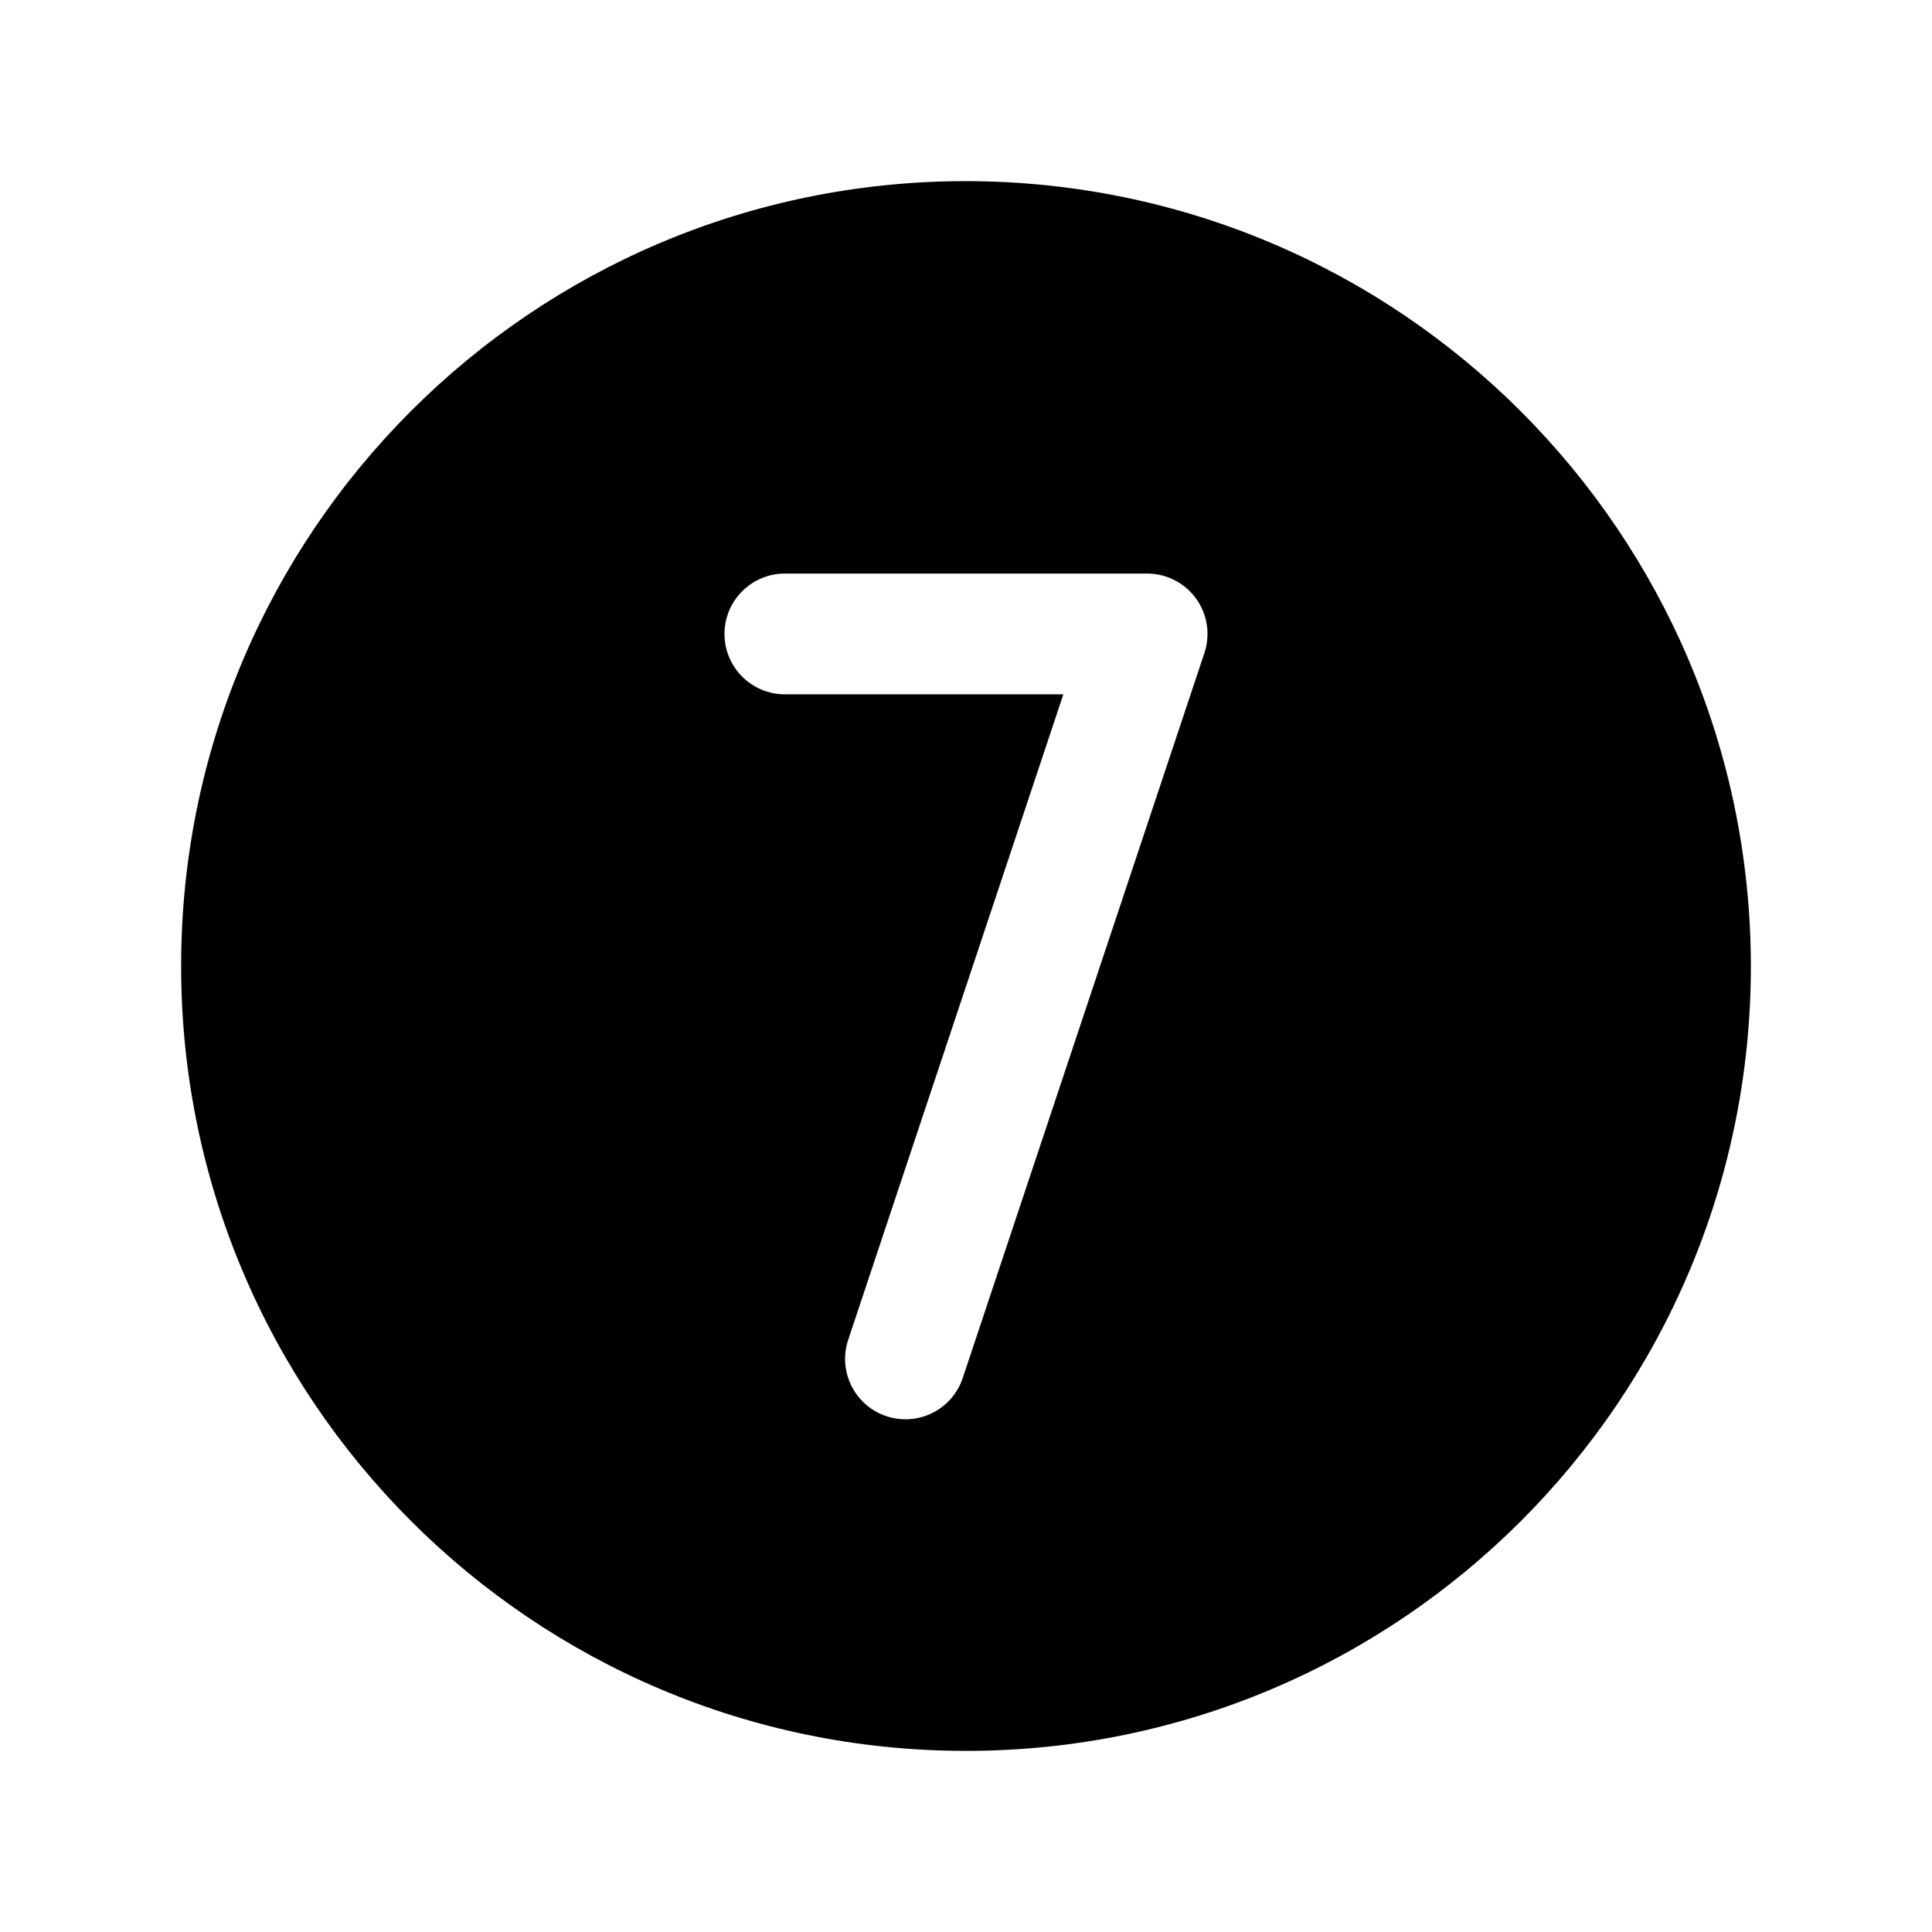
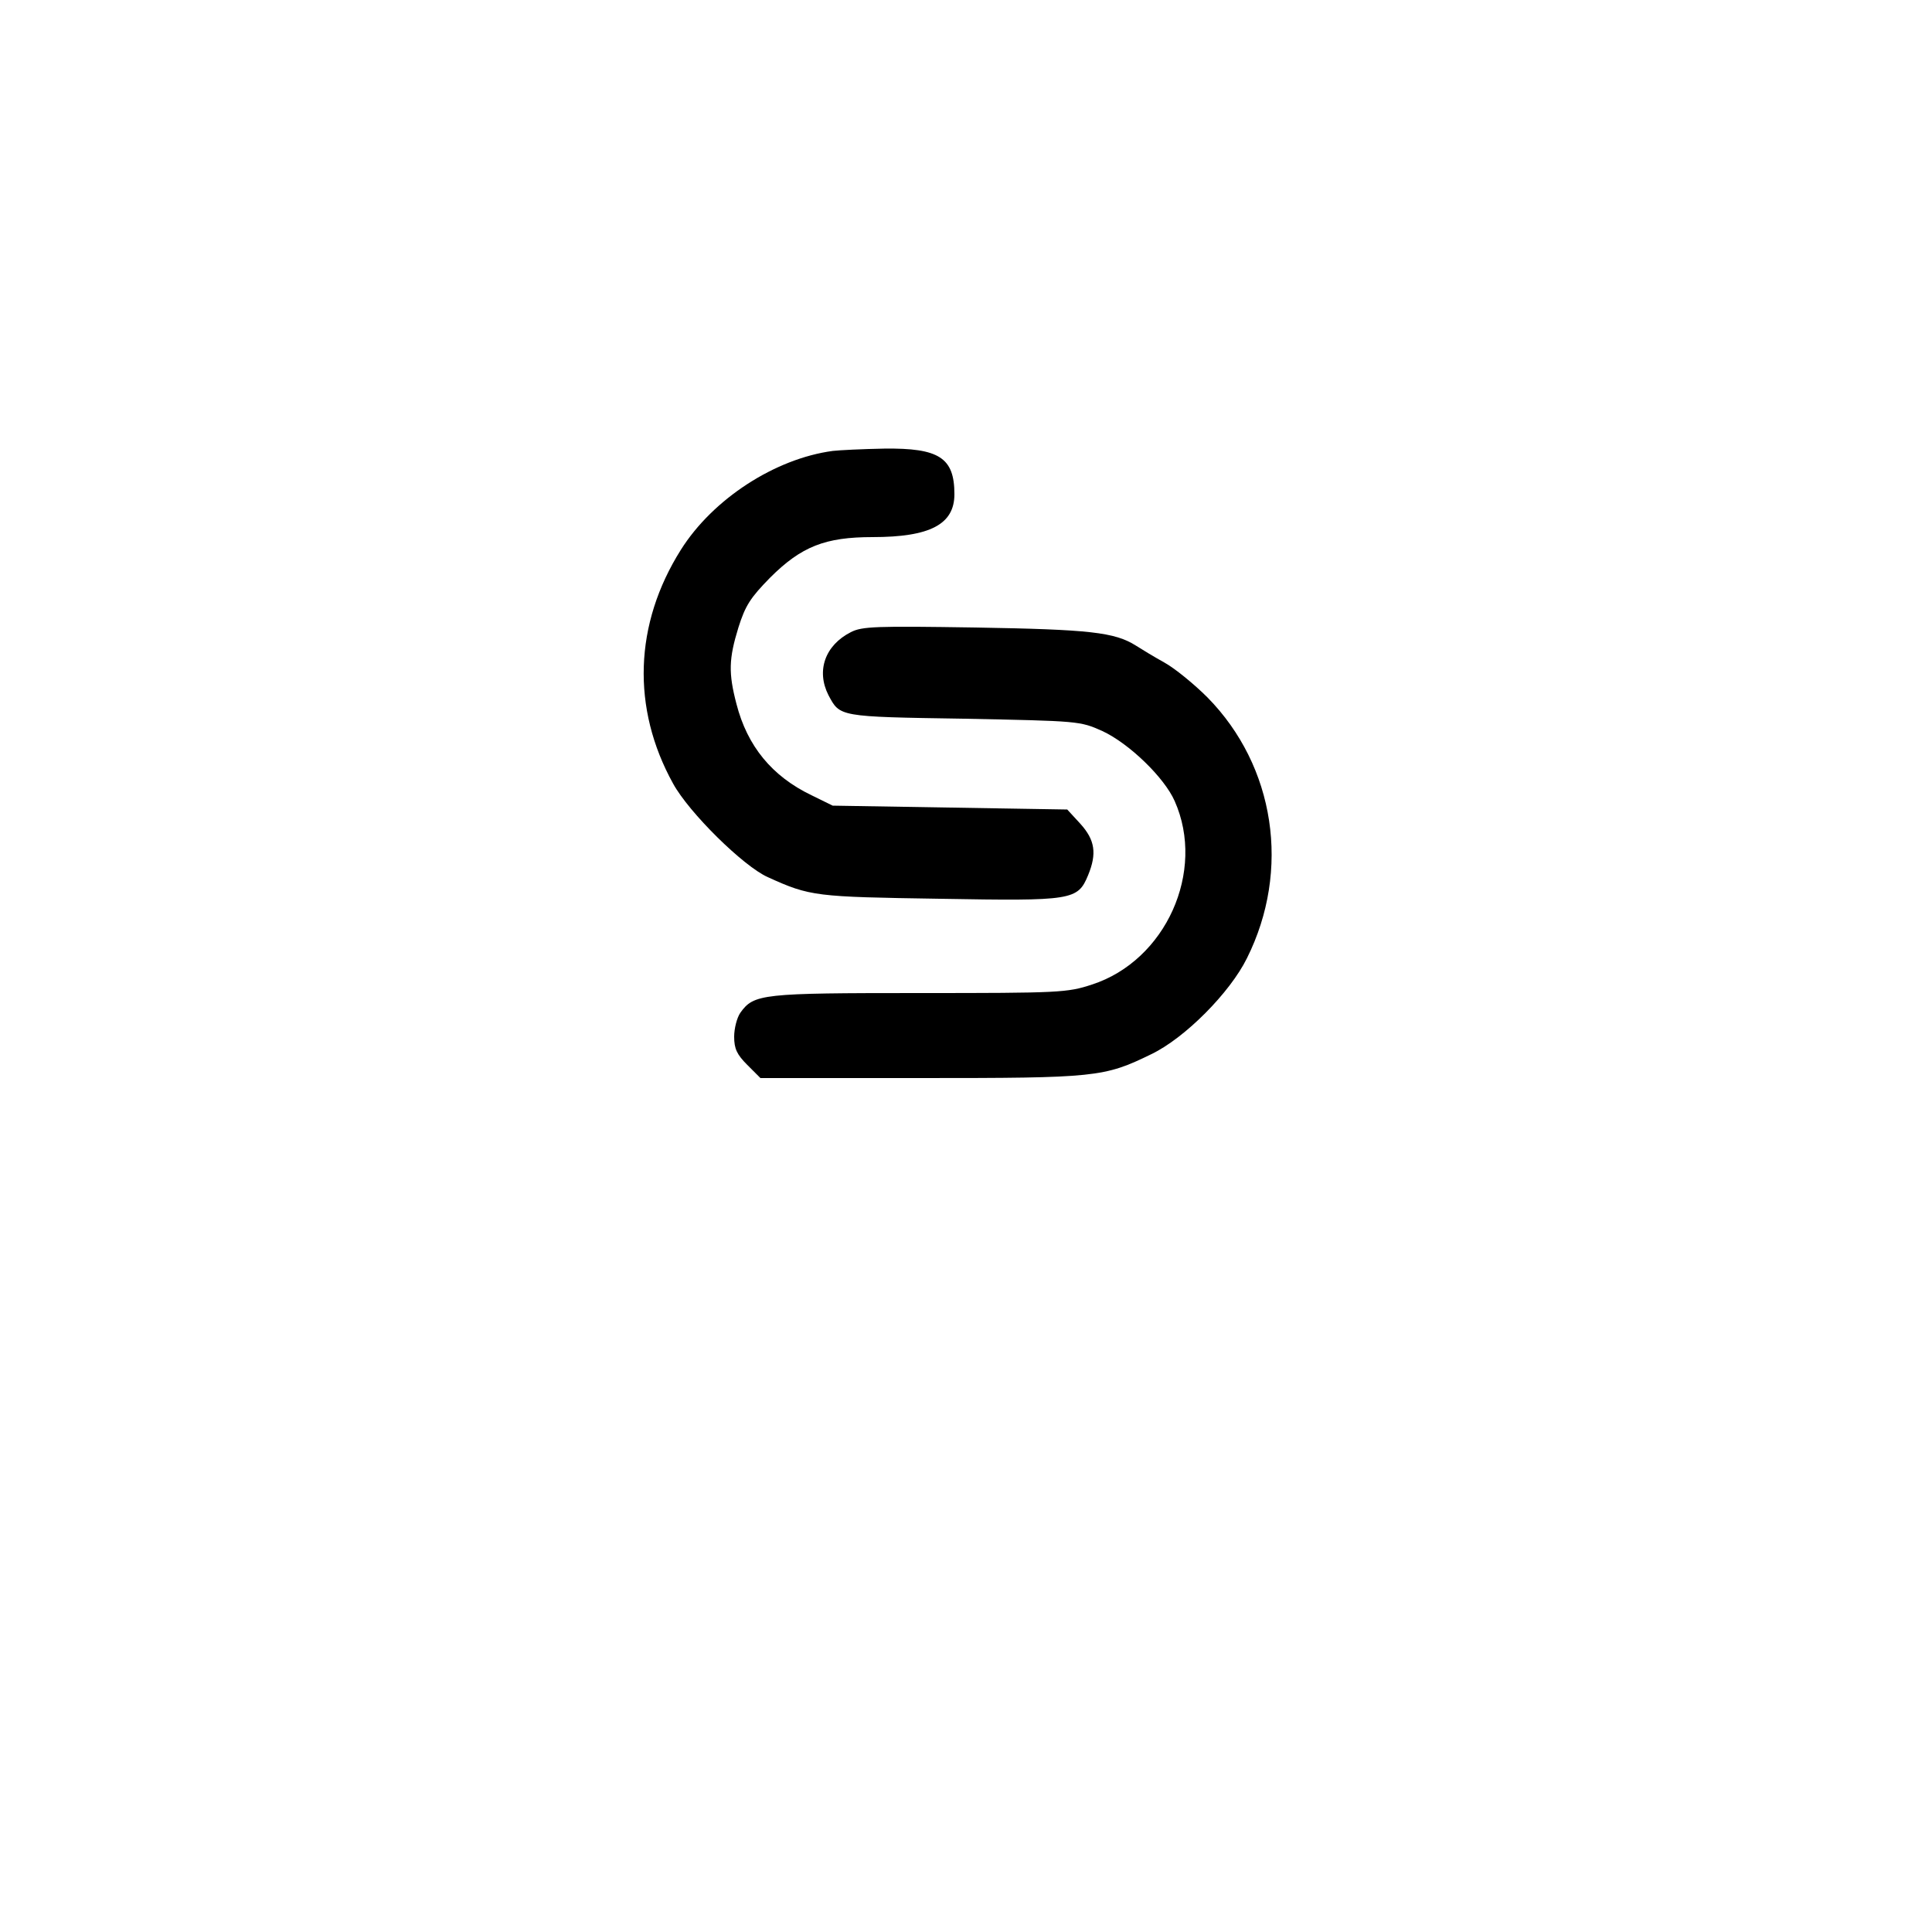
- <svg xmlns="http://www.w3.org/2000/svg" fill="#000000" width="800px" height="800px" viewBox="0 0 256 256" id="Flat">
-   <path d="M128,24A104,104,0,1,0,232,128,104.118,104.118,0,0,0,128,24Zm31.59,62.53-32,96a8.001,8.001,0,1,1-15.18-5.061L140.9,92H104a8,8,0,0,1,0-16h48a8,8,0,0,1,7.59,10.53Z" />
+ <svg xmlns="http://www.w3.org/2000/svg" version="1.0" width="500pt" height="500pt" viewBox="0 0 500 500" preserveAspectRatio="xMidYMid meet">
+   <g transform="translate(0,500) scale(0.1,-0.1)" fill="#000000" stroke="none">
+     <path d="M2155 3833 c-149 -20 -310 -124 -393 -256 -121 -192 -128 -410 -20 -605 41 -75 182 -214 245 -242 110 -50 123 -51 445 -56 344 -6 357 -4 384 61 23 56 18 91 -20 133 l-34 37 -304 5 -303 5 -55 27 c-102 49 -166 127 -194 236 -21 80 -20 117 5 198 18 57 31 77 82 129 81 81 143 105 265 105 149 0 212 33 212 111 0 94 -39 120 -182 118 -56 -1 -116 -4 -133 -6z" />
+     <path d="M2202 3364 c-67 -34 -90 -100 -58 -163 30 -56 25 -56 350 -61 299 -6 301 -6 359 -32 69 -32 160 -120 187 -181 81 -182 -23 -413 -214 -475 -64 -21 -83 -22 -447 -22 -407 0 -428 -2 -463 -51 -9 -13 -16 -41 -16 -62 0 -31 7 -46 34 -73 l34 -34 414 0 c455 0 475 2 598 62 87 42 203 159 247 248 114 228 73 497 -102 675 -34 34 -84 75 -111 90 -27 15 -60 35 -74 44 -55 35 -121 42 -415 47 -258 4 -294 3 -323 -12z" />
+   </g>
</svg>
